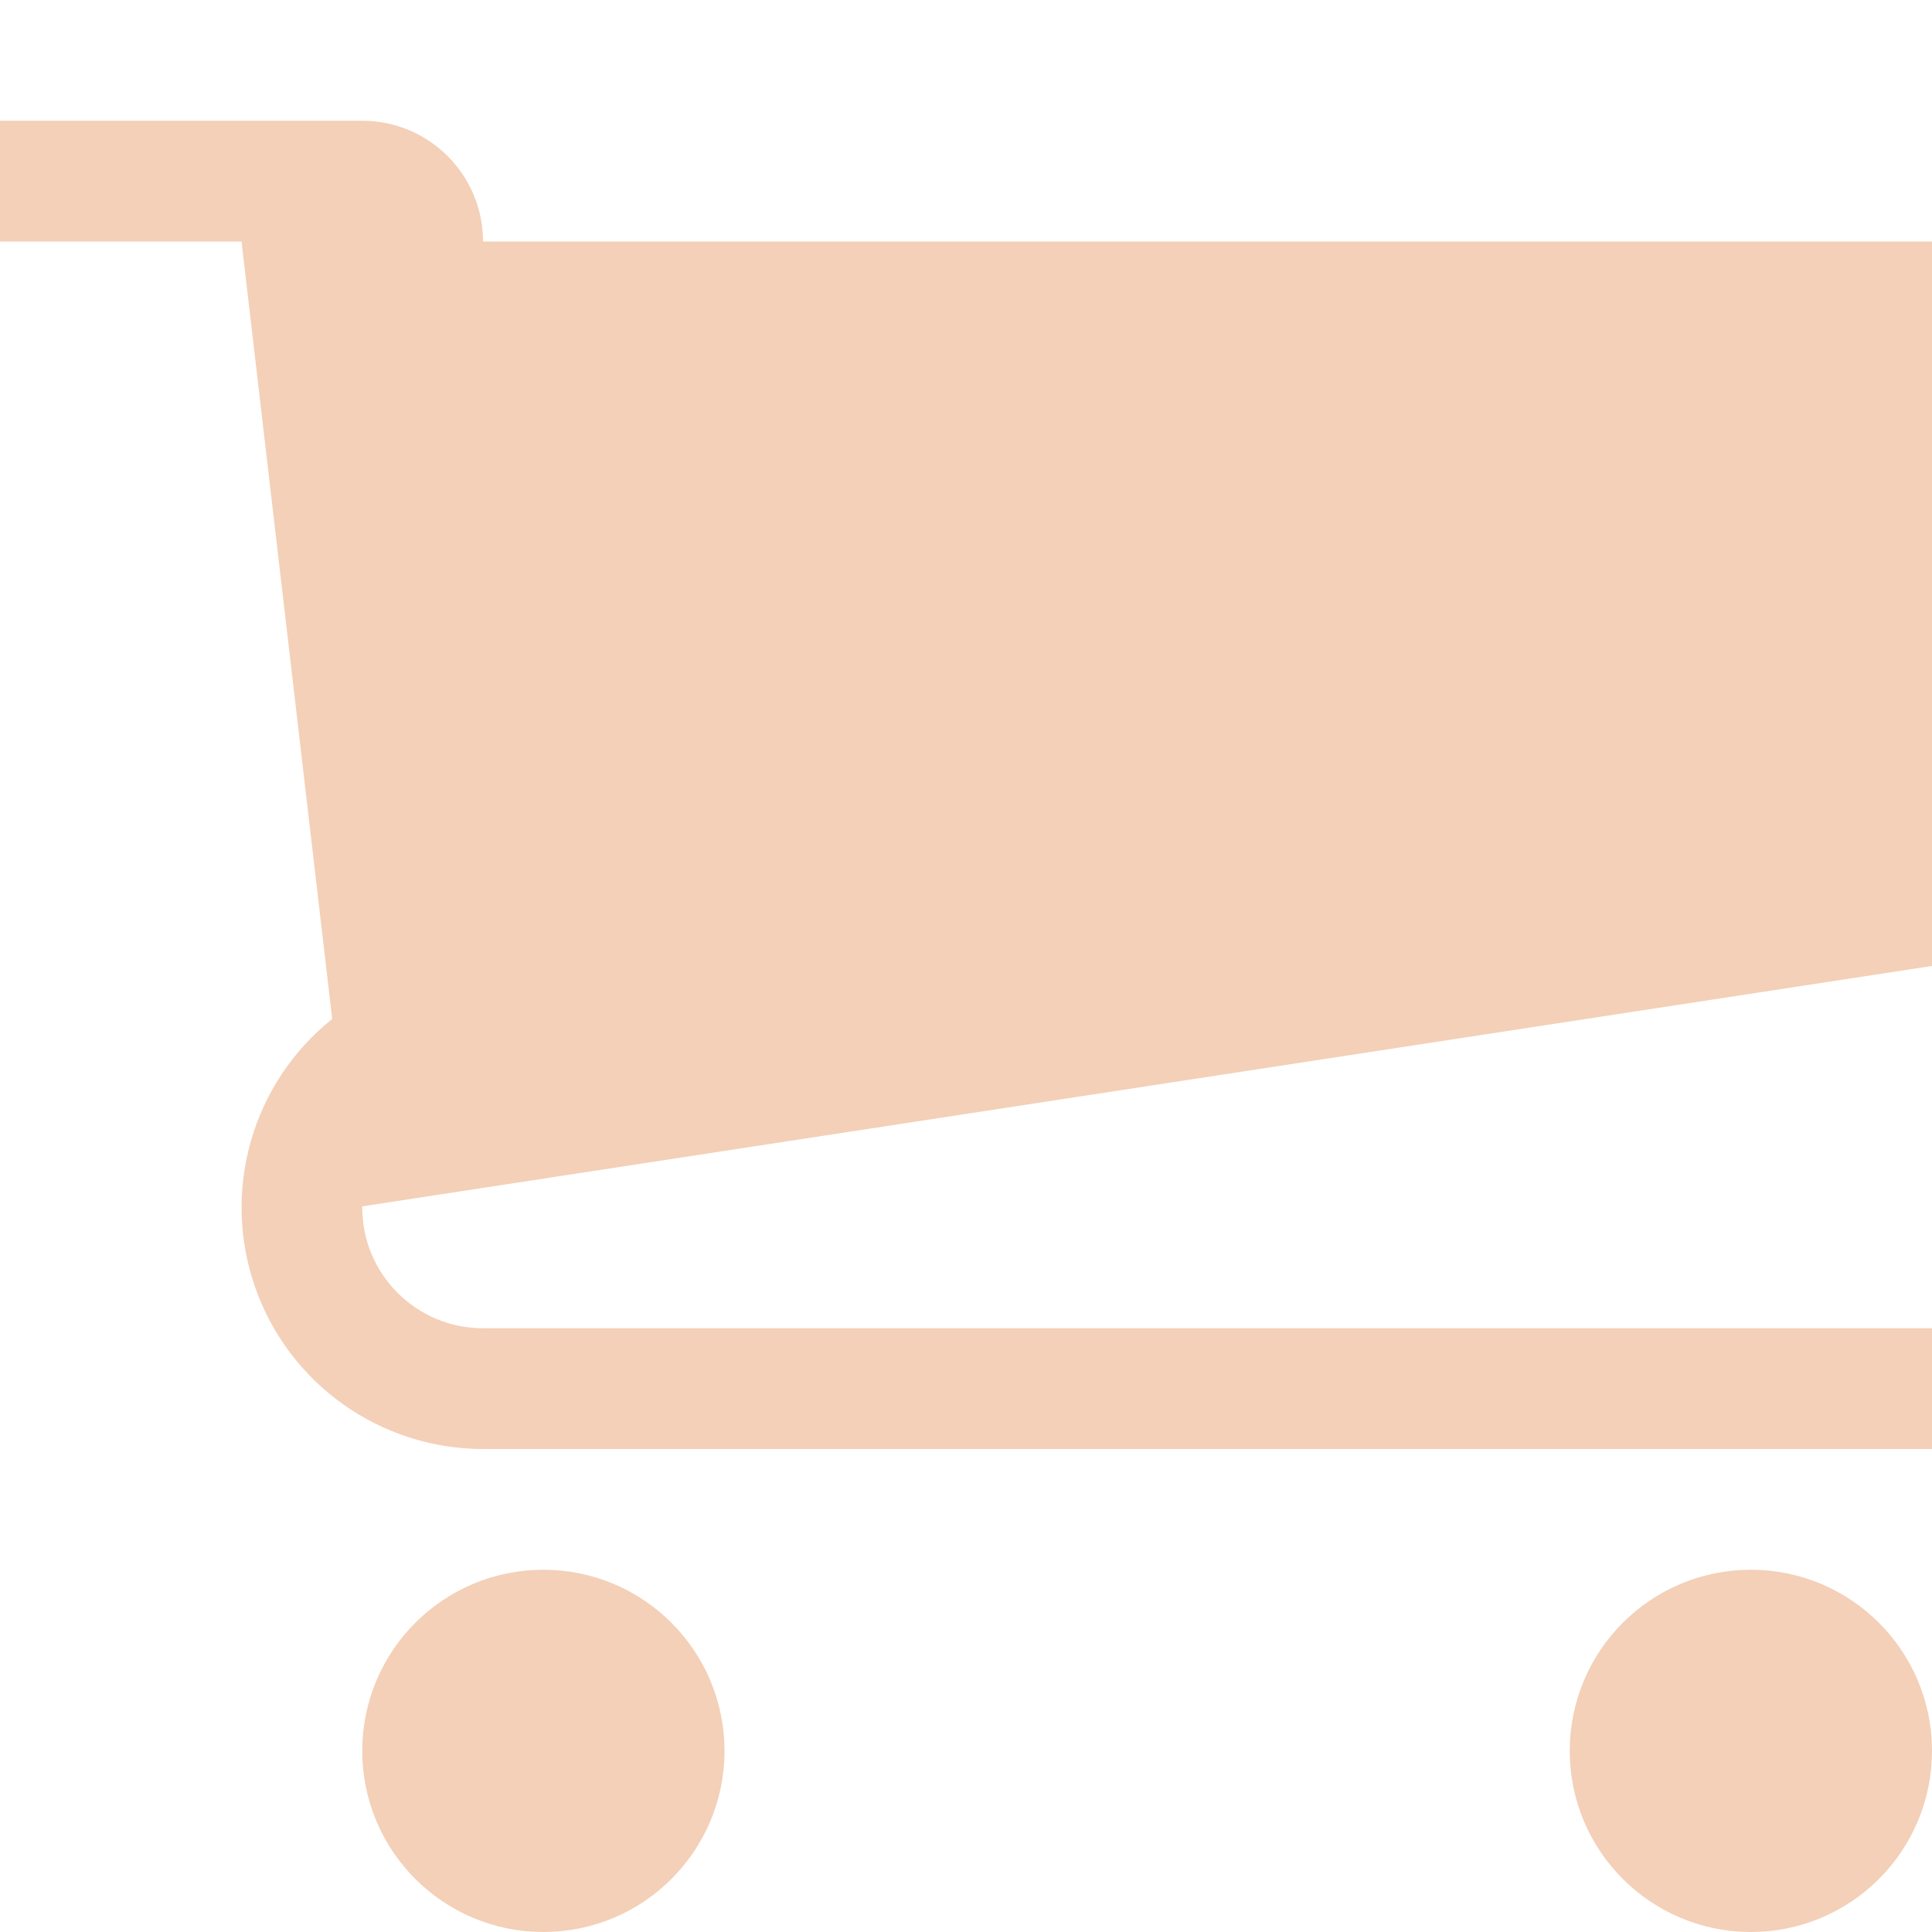
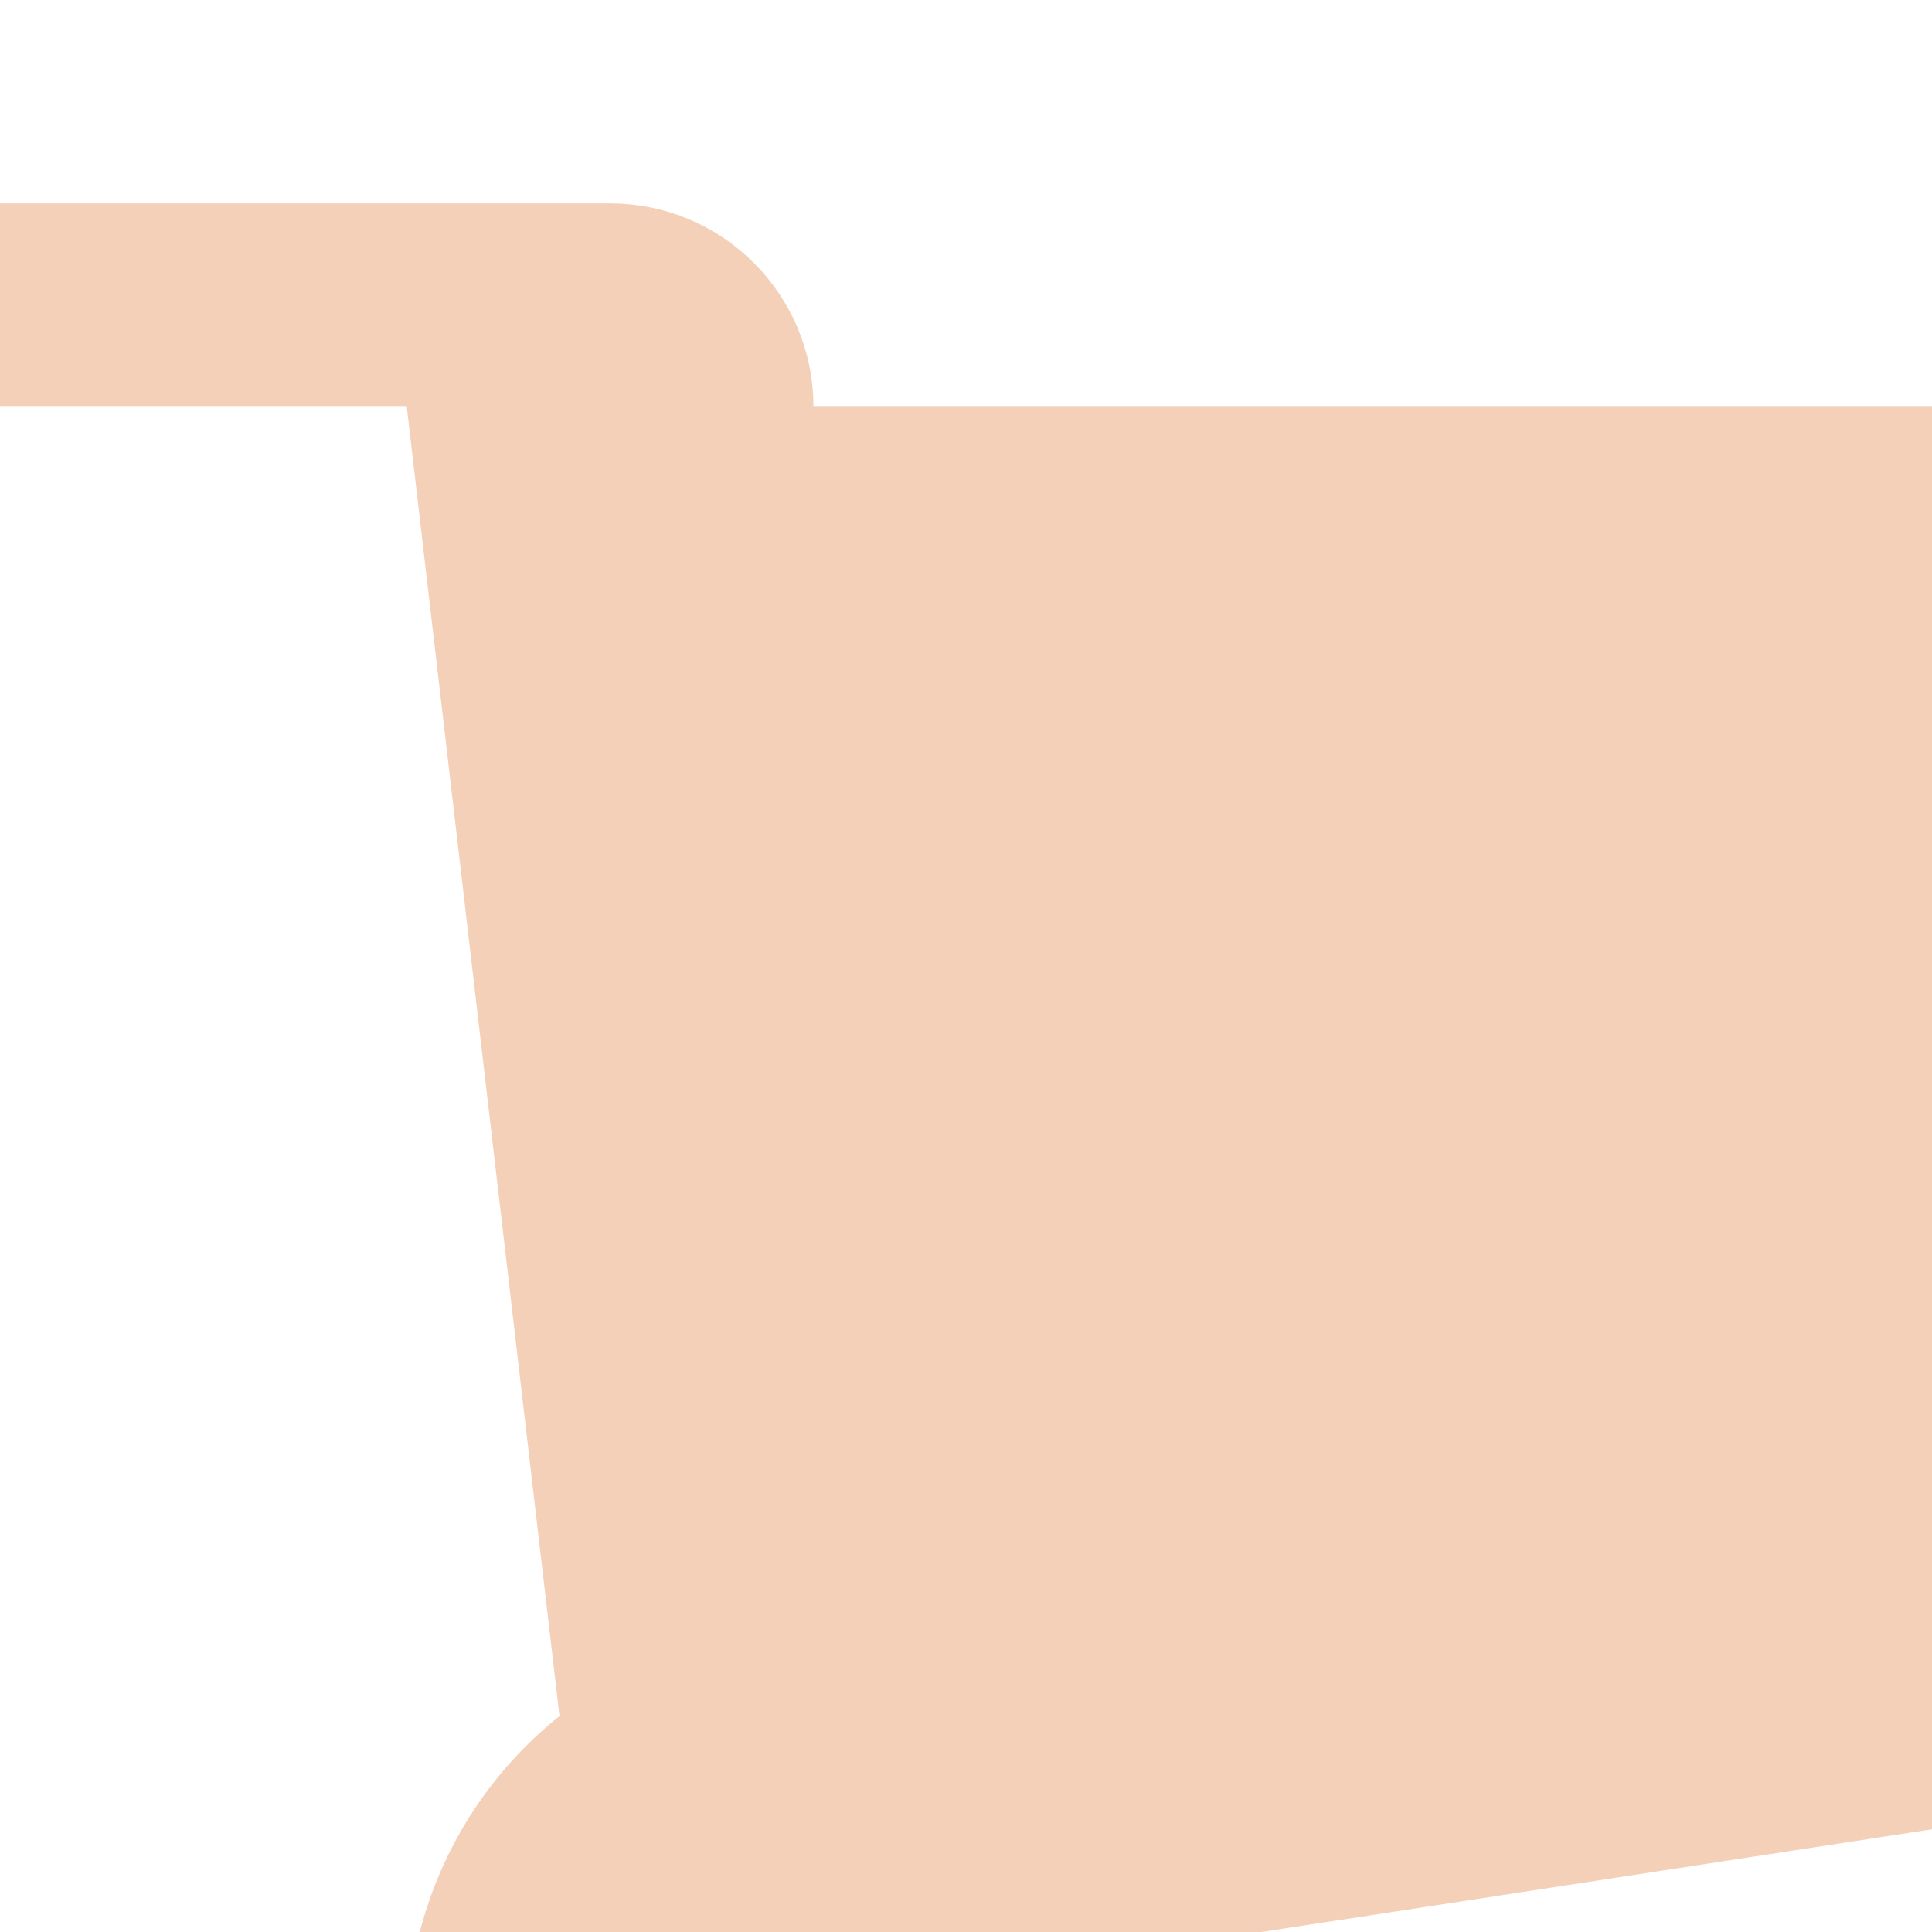
- <svg xmlns="http://www.w3.org/2000/svg" width="32" height="32" fill="none">
+ <svg xmlns="http://www.w3.org/2000/svg" width="19" height="19" fill="none">
  <path fill="#F3D0B7" stroke="#F3D0B7" d="M11.5 29a2.5 2.5 0 1 1-5 0 2.5 2.5 0 0 1 5 0ZM31.5 29a2.5 2.5 0 1 1-5 0 2.5 2.5 0 0 1 5 0ZM7.5 4v.5h24v11.07L5.924 19.487l-.424.065V20A2.5 2.5 0 0 0 8 22.5h23.5v1H8a3.5 3.5 0 0 1-2.185-6.233l.216-.173-.032-.275L4.497 3.942 4.445 3.5H.5v-1H6A1.5 1.5 0 0 1 7.5 4Z" />
</svg>
